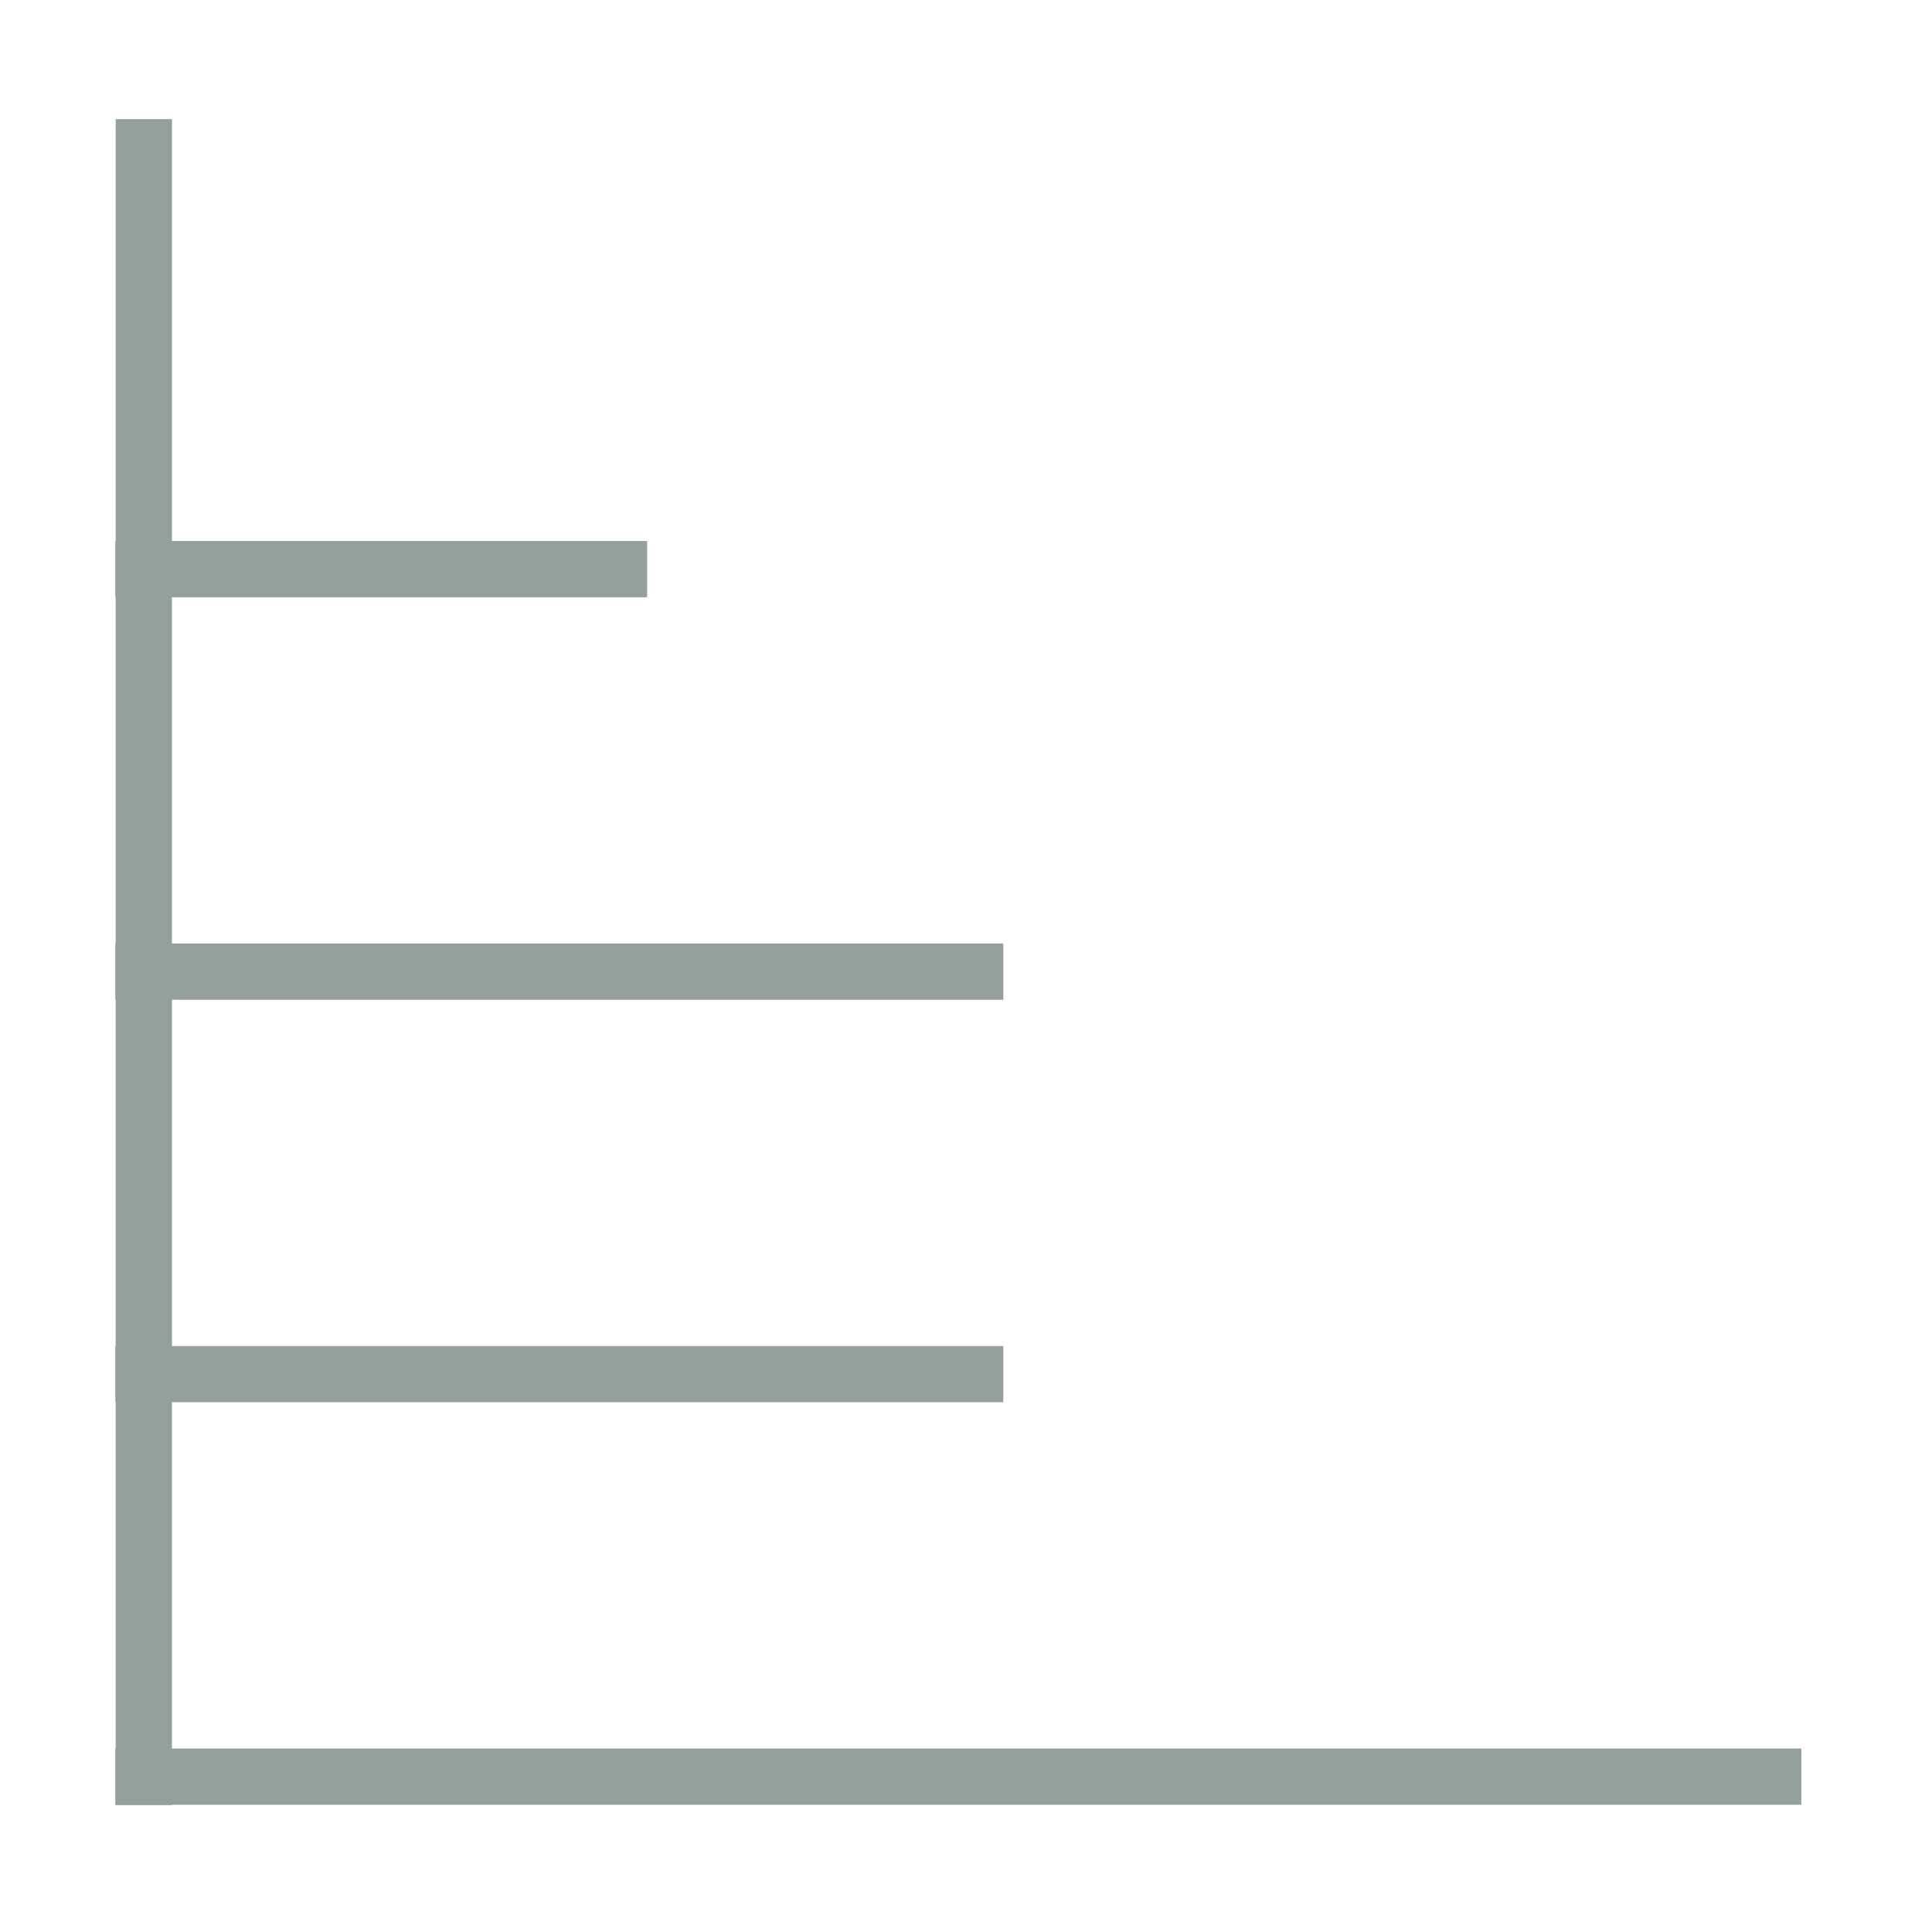
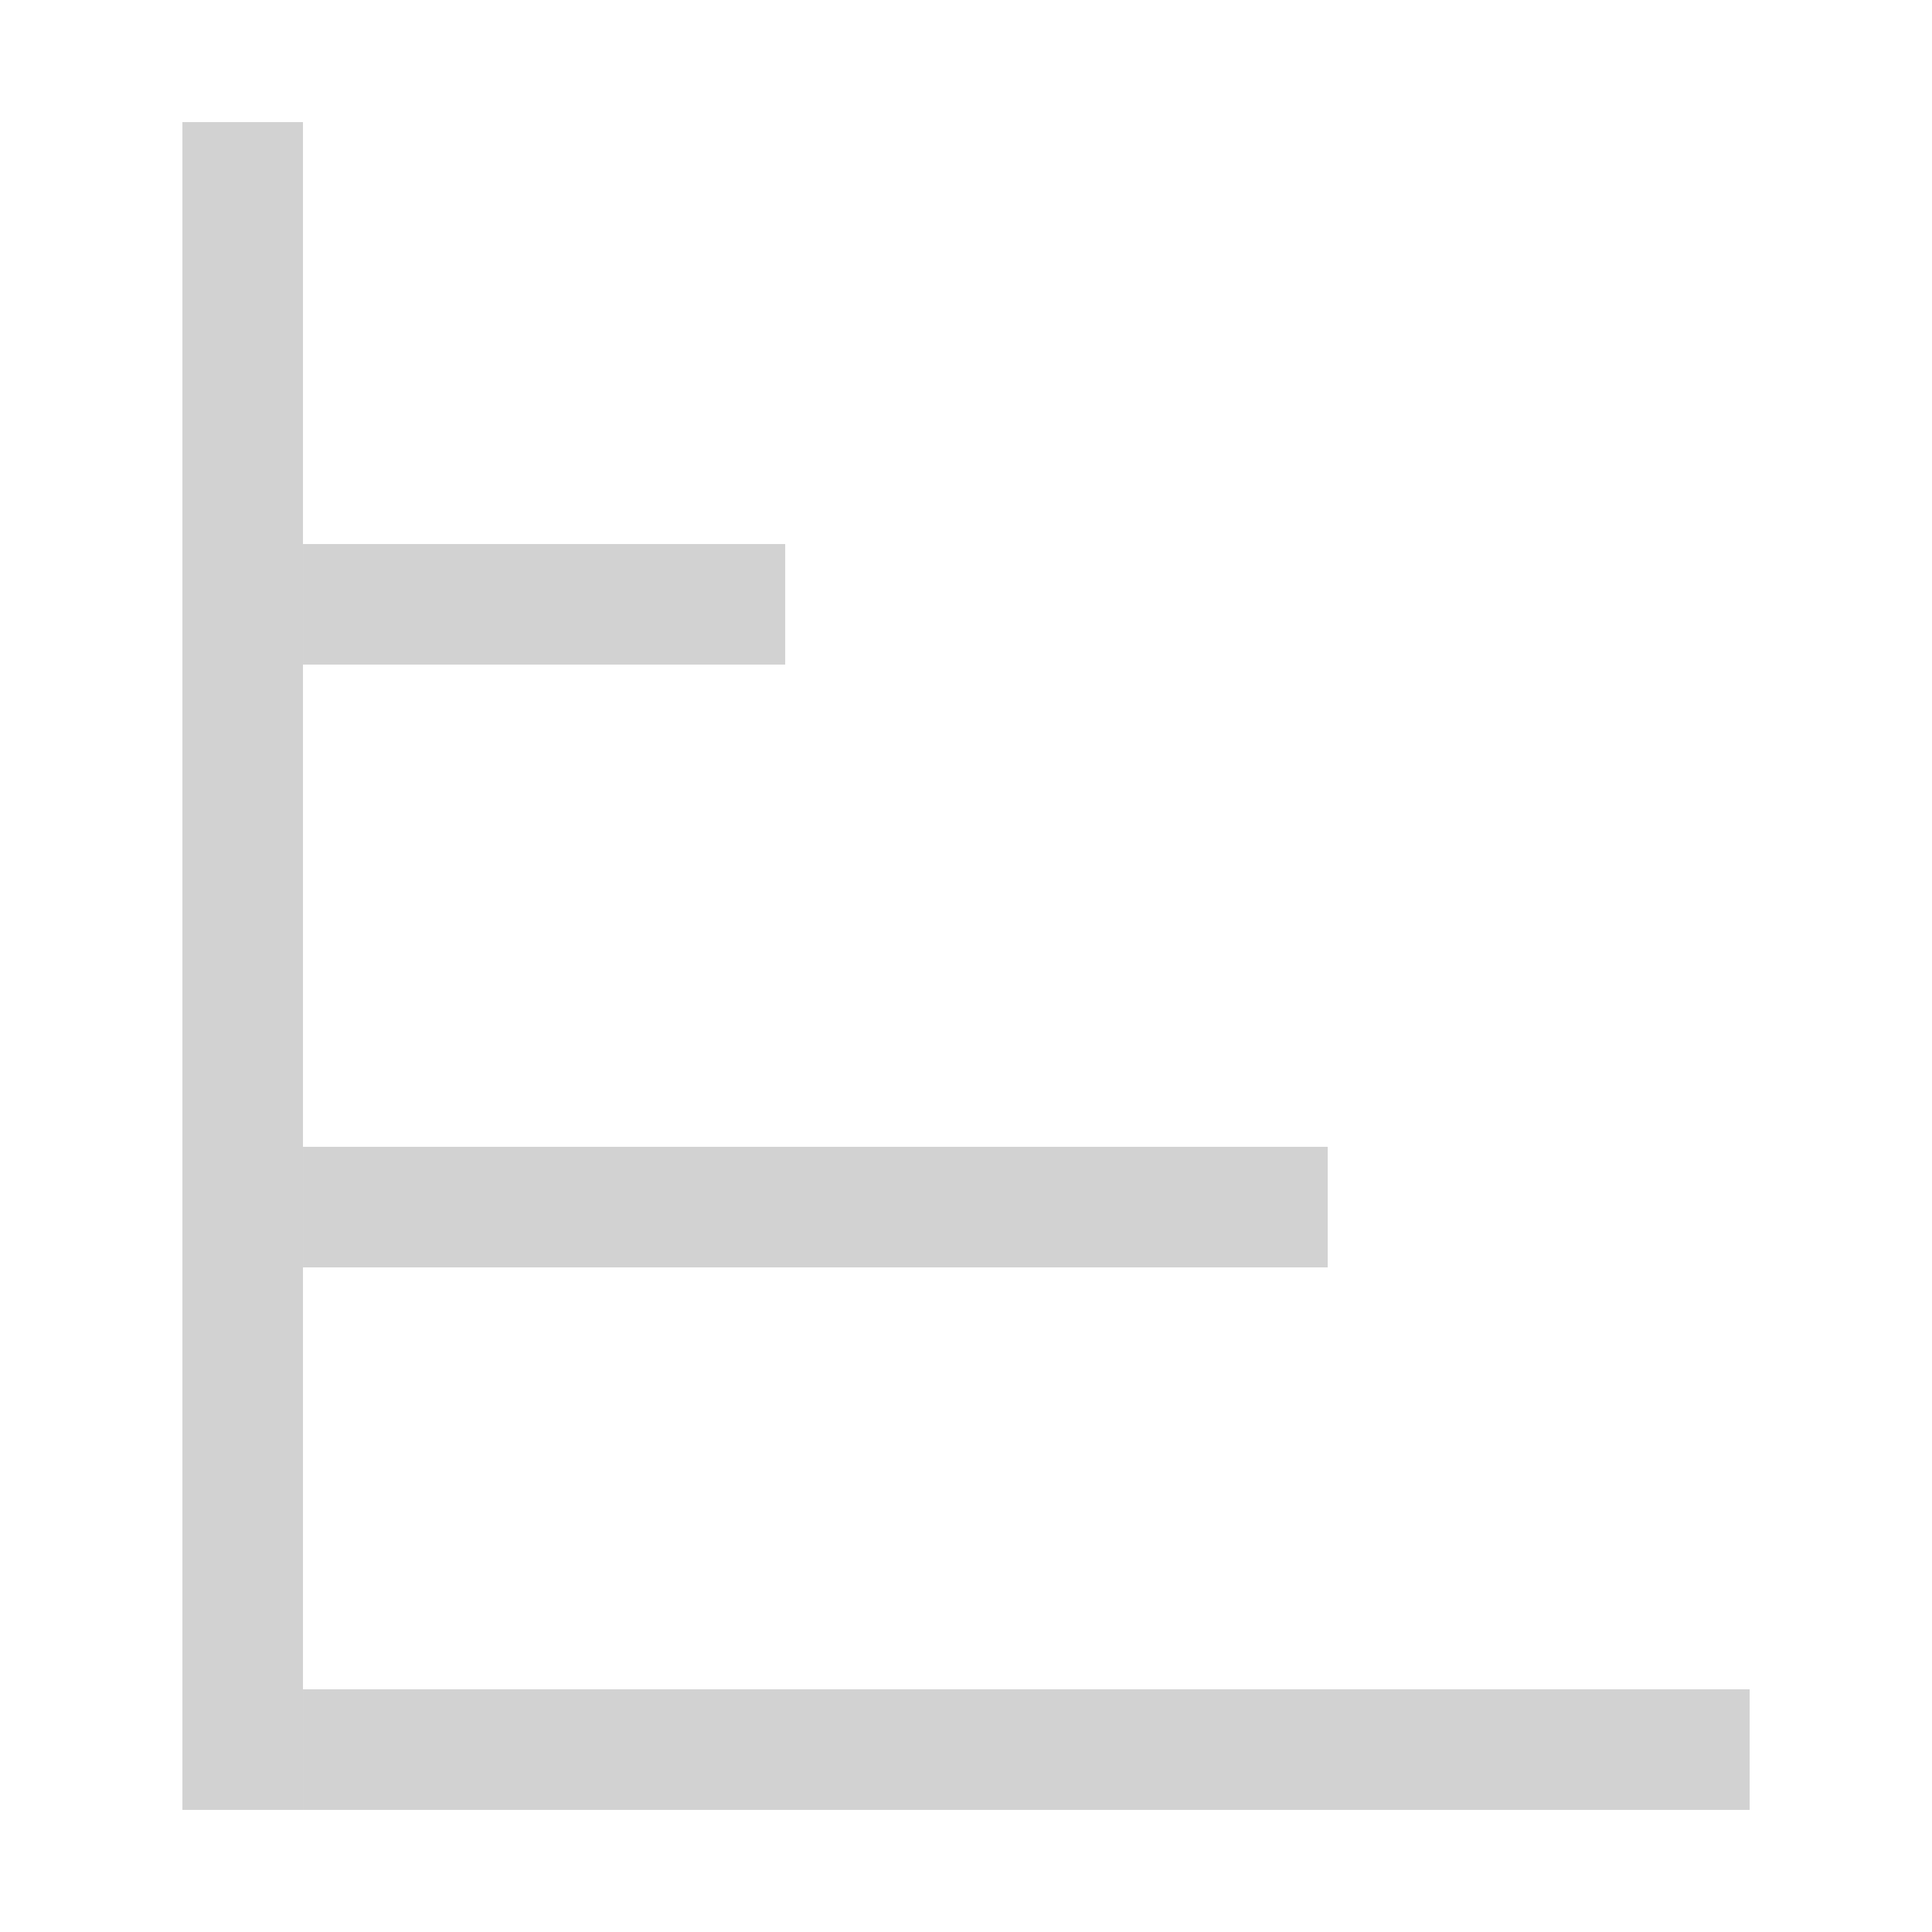
<svg xmlns="http://www.w3.org/2000/svg" version="1.1" viewBox="0 0 32 32">
-   <path d="m1.916 1.973v6.988h-0.006v0.932h0.006v5.734h-0.006v0.932h0.006v5.736h-0.006v0.93h0.006v5.736h-0.006v0.932h0.006v0.006h0.932v-0.006h26.988v-0.932h-26.988v-5.736h13.77v-0.93h-13.77v-5.736h13.77v-0.932h-13.77v-5.734h7.871v-0.932h-7.871v-6.988h-0.932z" fill="#94a09c" stroke-width="1.2" />
+   <g transform="matrix(.21632 0 0 .21632 14.082 12.619)" fill="#d2d2d2">
+     <rect x="-51.131" y="-48.987" width="9.231" height="129.23" />
+     <rect transform="scale(-1,1)" x="-68.869" y="71.013" width="110.77" height="9.231" />
+     <rect transform="scale(-1,1)" x="-36.561" y="29.474" width="78.462" height="9.231" />
+     <rect transform="scale(-1,1)" x="4.977" y="-16.68" width="36.923" height="9.231" />
+   </g>
</svg>
